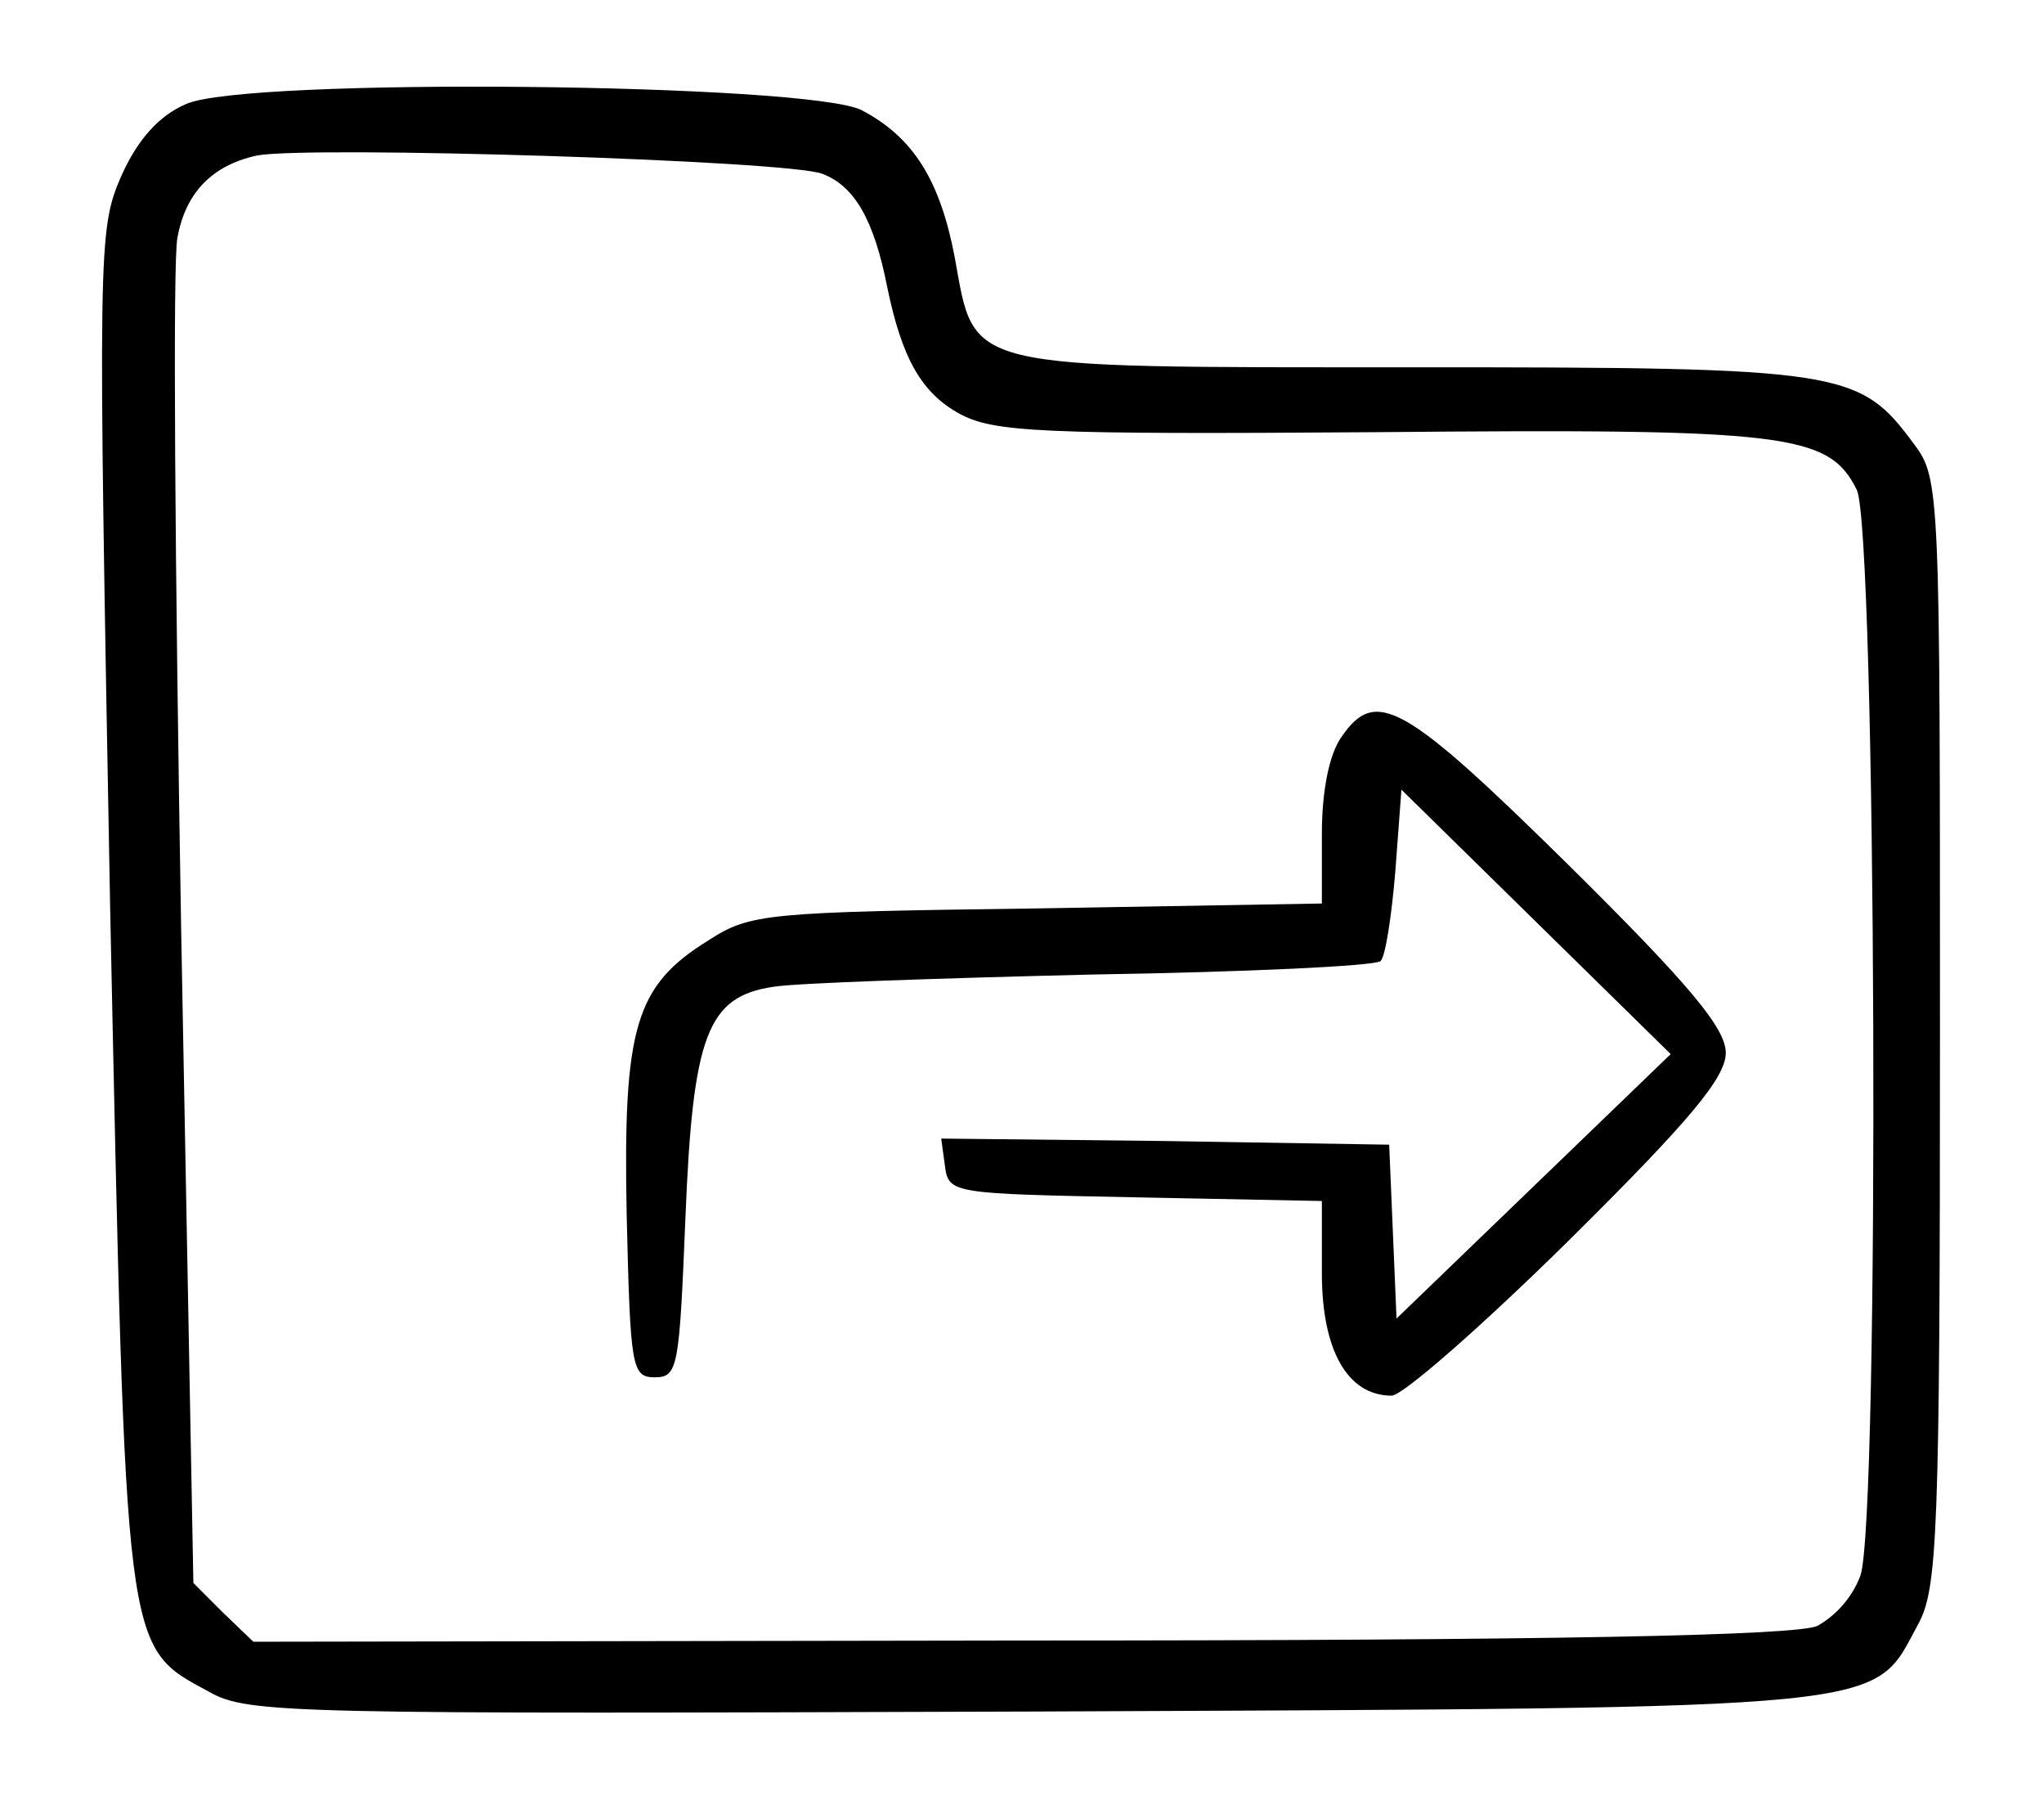
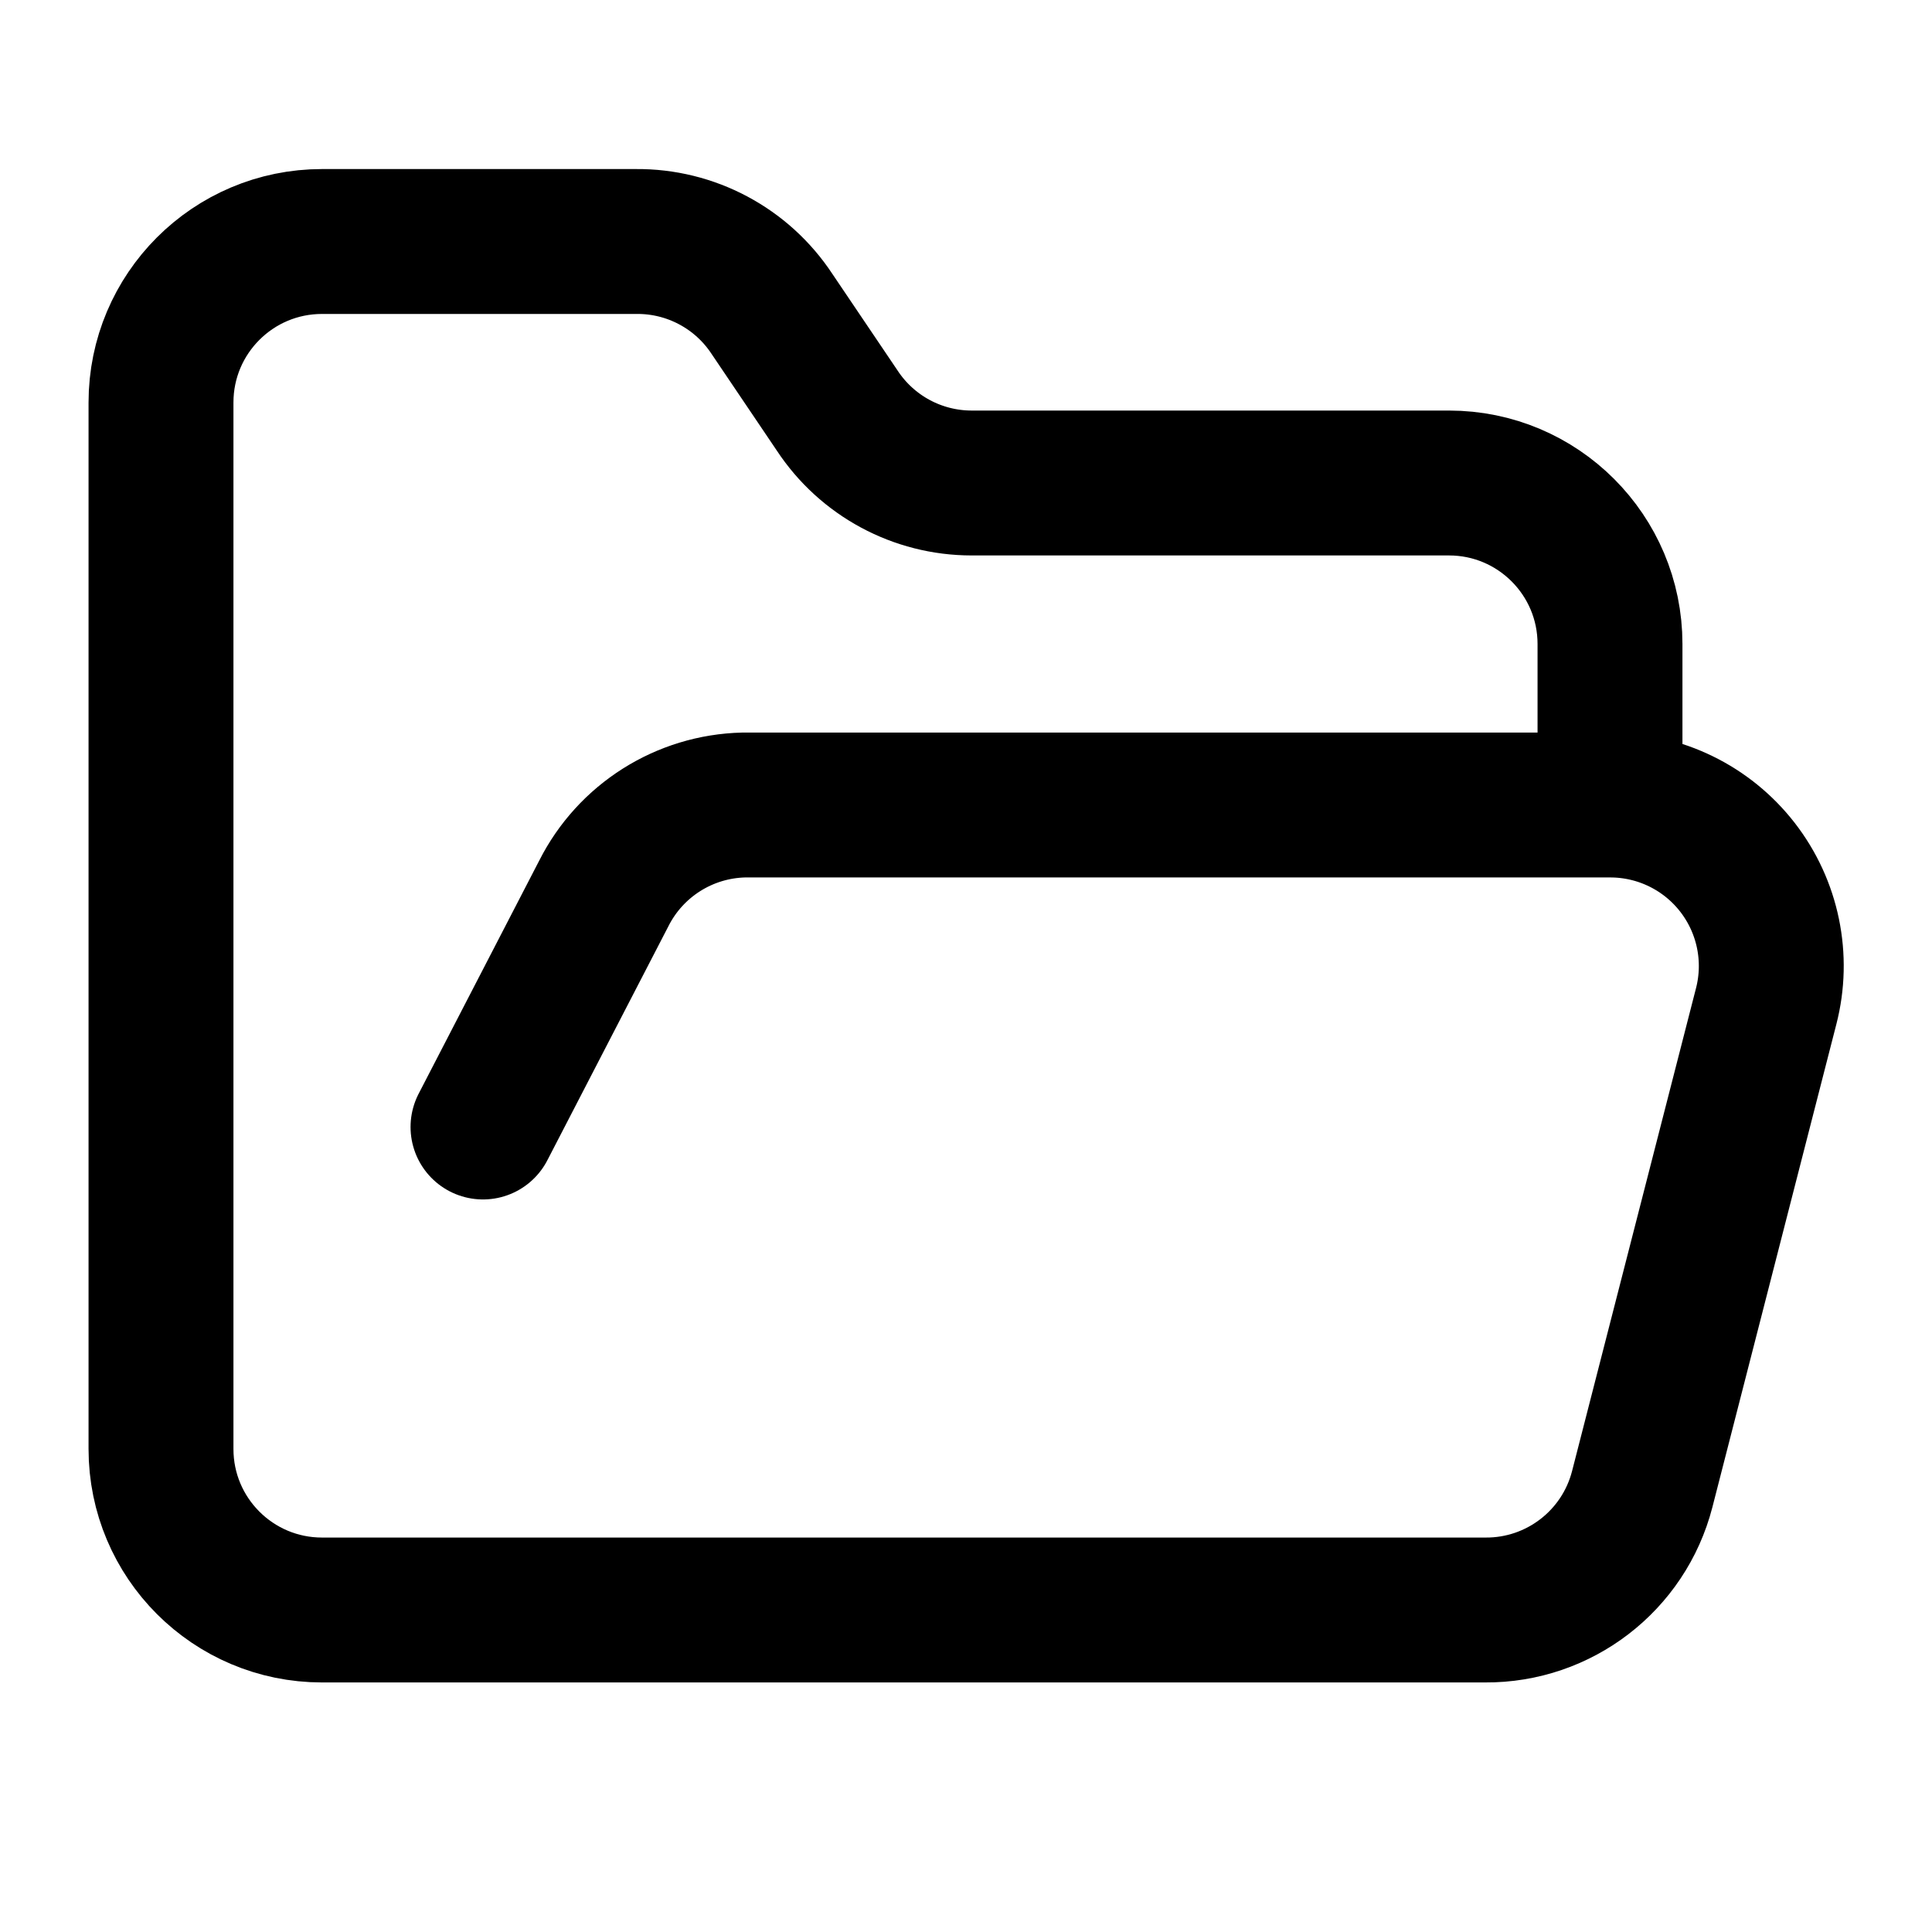
- <svg xmlns="http://www.w3.org/2000/svg" fill="currentColor" aria-label="folder output" viewBox="0 0 167 147">
-   <path d="M15.2 8.5q-3.3 1.4-5.3 5.9C8 18.8 8 20 9 74.2c1.3 61.4 1.1 60.2 8.1 64 3.2 1.8 6.6 1.8 67.4 1.6 71.2-.3 68.4-.1 72.2-7.1 1.6-2.9 1.8-7.1 1.8-48.4 0-44.1 0-45.2-2.1-48-4.5-6.1-5.7-6.3-41-6.3-37.1 0-35.7.3-37.4-9-1.2-6.3-3.4-9.8-7.6-12-4.3-2.2-50.4-2.7-55.2-.5m52 5.7c2.6 1 4.2 3.7 5.3 9.3 1.2 5.8 2.8 8.6 5.9 10.3 2.8 1.5 6.5 1.7 34.1 1.5 33.5-.3 36.9.1 39.2 4.7 1.6 3.2 1.9 84.1.3 88.7a8 8 0 0 1-3.5 4.1c-1.7.8-21.7 1.2-65.1 1.2l-62.7.1-2.5-2.4-2.4-2.4-1-53.4c-.5-29.4-.7-54.8-.3-56.5q1-5.5 6.5-6.7c4.4-.8 43.4.4 46.2 1.5" />
-   <path d="M109.6 60.2c-1 1.4-1.6 4.4-1.6 7.9v5.7l-23.2.4c-22.2.3-23.5.4-26.9 2.6-6 3.7-7 7.1-6.7 22.4.3 12.5.4 13.3 2.3 13.3s2-.8 2.5-13c.6-15 1.8-18.1 7.2-18.9 1.8-.3 13.6-.7 26.1-1 12.6-.2 23.1-.7 23.5-1.1s.9-3.7 1.2-7.3l.5-6.7 11 10.8 11 10.8-11.2 10.8-11.2 10.8-.3-7.1-.3-7.1-18.3-.3-18.3-.2.3 2.2c.3 2.3.5 2.3 15.6 2.6l15.2.3v5.9c0 6.3 2.1 10 5.7 10 .9 0 7.4-5.7 14.5-12.7C138.1 91.5 141 88 141 86s-2.9-5.5-12.8-15.3c-13.5-13.3-15.8-14.6-18.6-10.5" />
+ <svg xmlns="http://www.w3.org/2000/svg" width="24" height="24" viewBox="0 0 24 24" fill="none" stroke="currentColor" stroke-width="1.8" stroke-linecap="round" stroke-linejoin="round">
+   <path d="m6 14 1.5-2.9A2 2 0 0 1 9.24 10H20a2 2 0 0 1 1.94 2.5l-1.54 6a2 2 0 0 1-1.95 1.5H4a2 2 0 0 1-2-2V5a2 2 0 0 1 2-2h3.9a2 2 0 0 1 1.69.9l.81 1.2a2 2 0 0 0 1.67.9H18a2 2 0 0 1 2 2v2" />
</svg>
